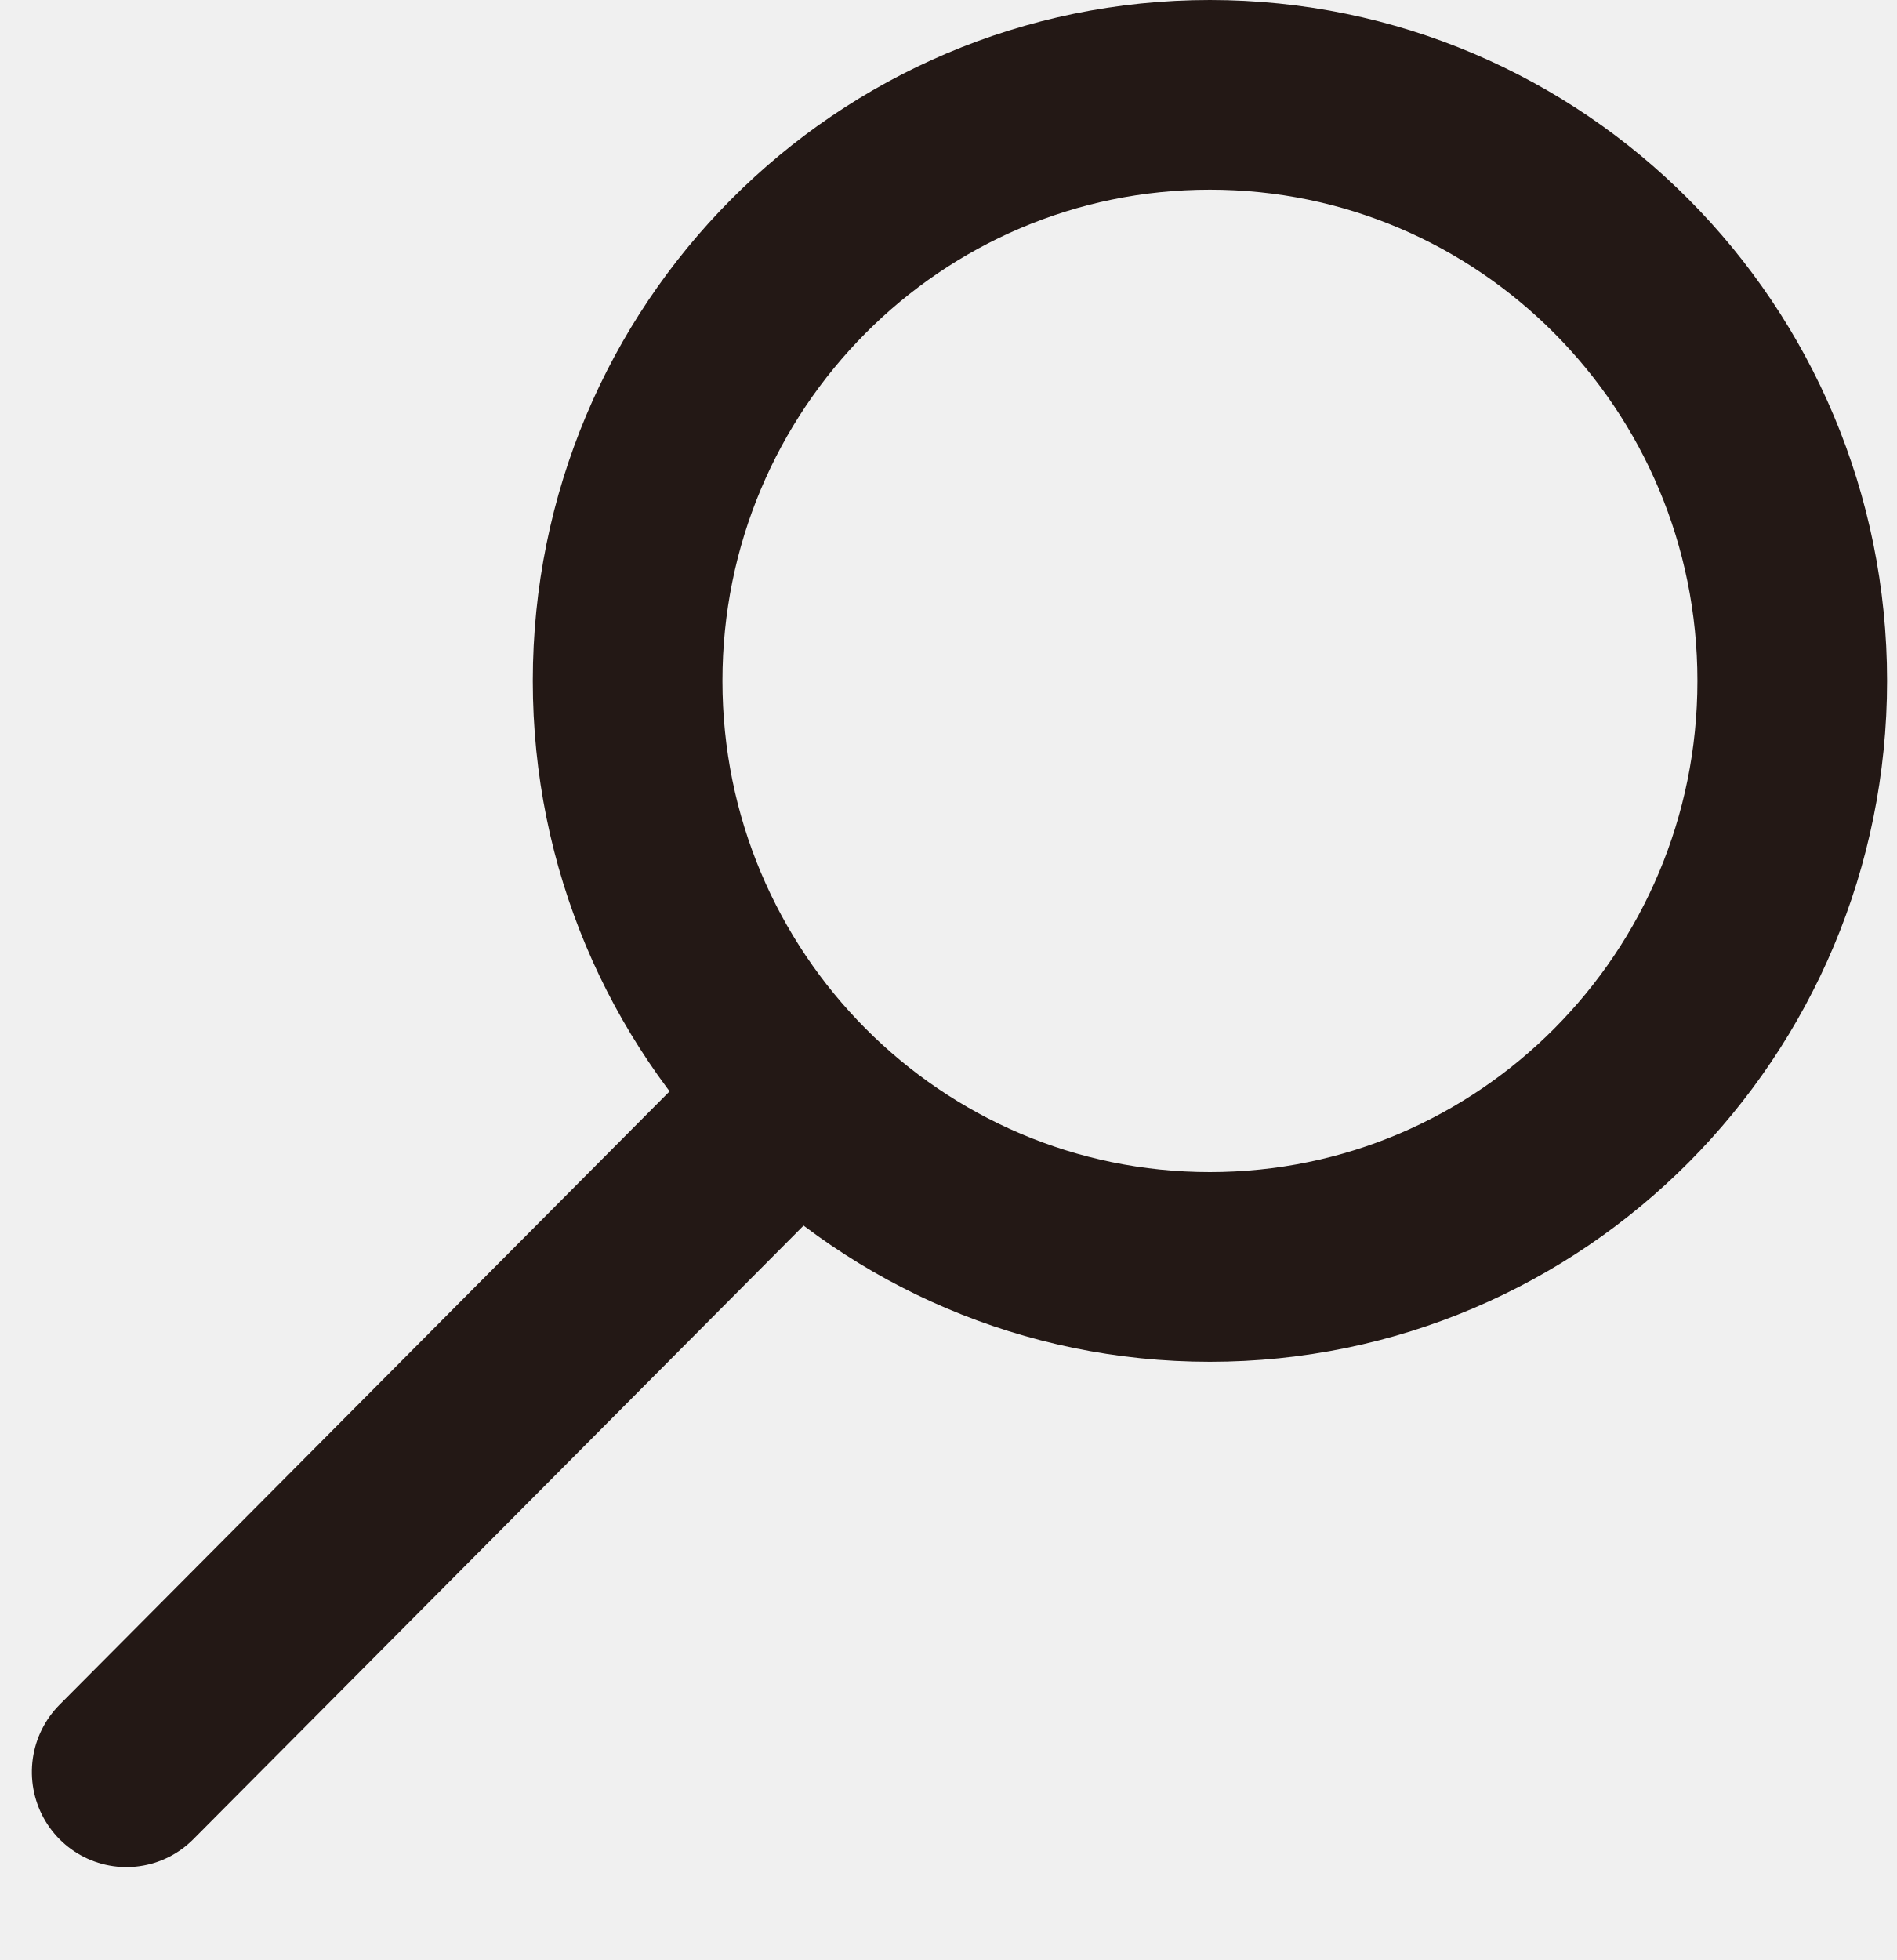
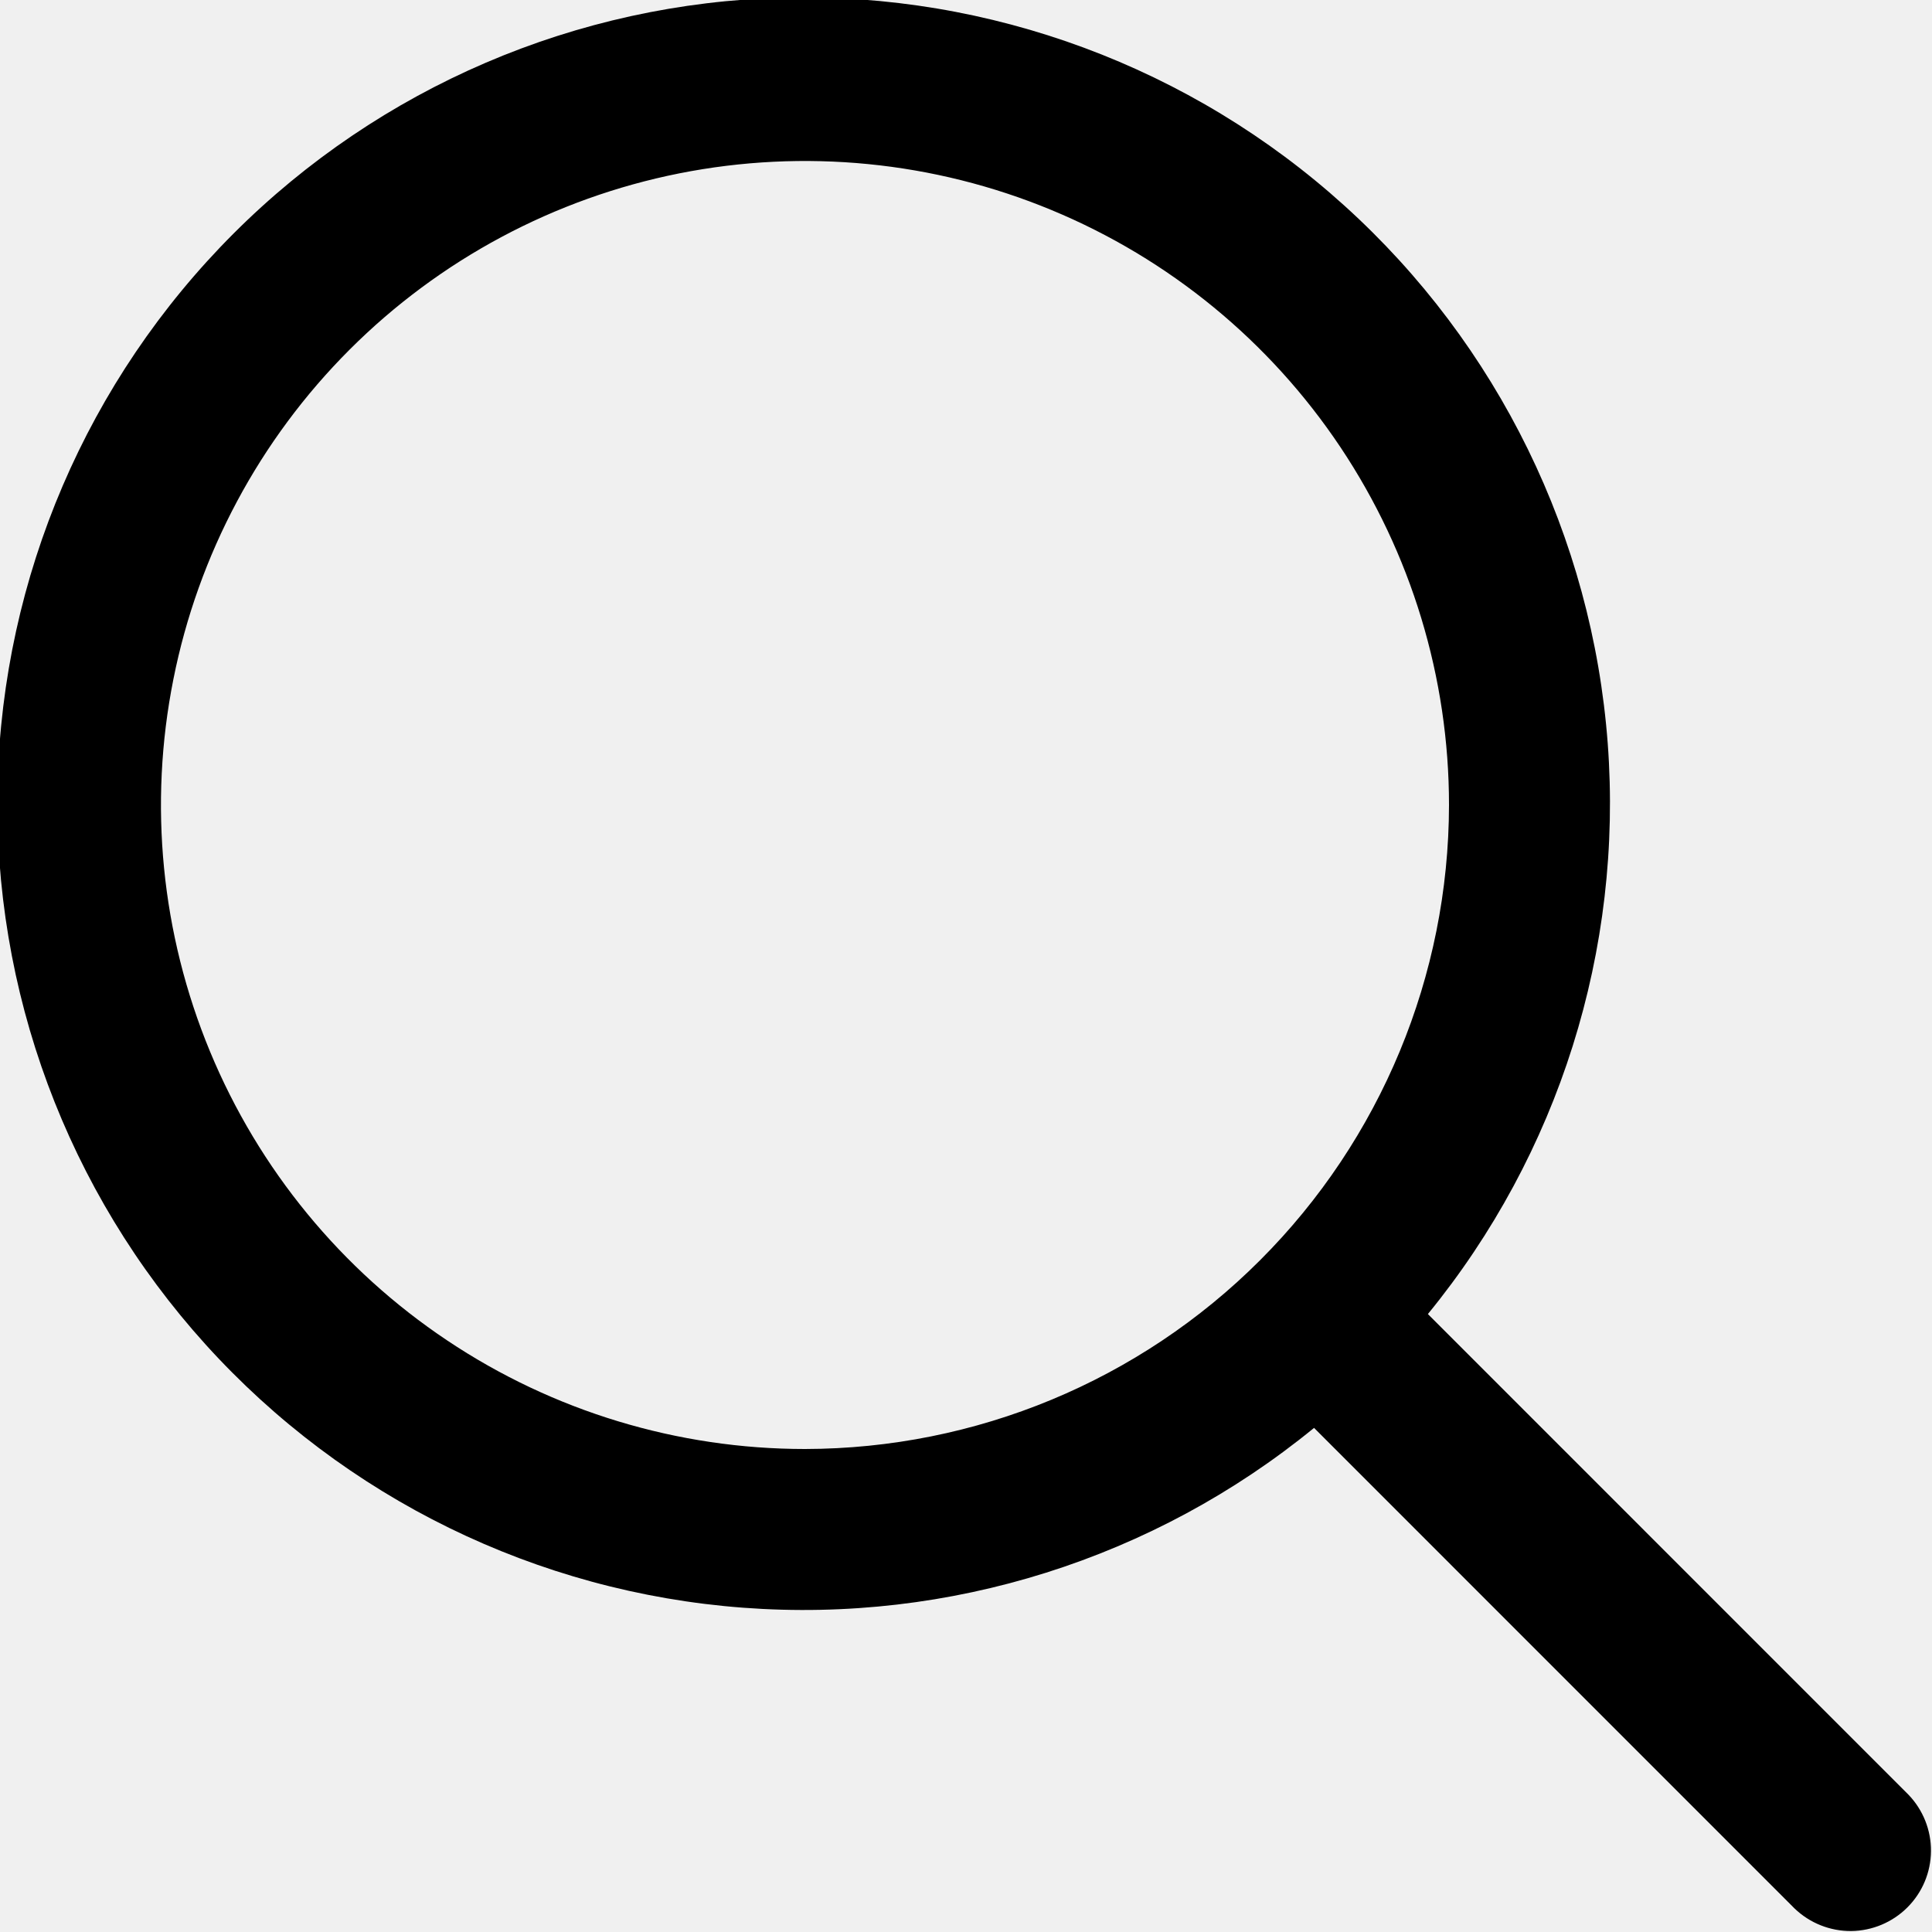
- <svg xmlns="http://www.w3.org/2000/svg" width="30" height="31" viewBox="0 0 30 31" fill="none">
-   <path d="M28.351 10.769C28.351 15.896 24.219 20.038 19.139 20.038C14.059 20.038 9.928 15.896 9.928 10.769C9.928 5.642 14.059 1.5 19.139 1.5C24.219 1.5 28.351 5.642 28.351 10.769Z" stroke="#231815" stroke-width="3" />
-   <line x1="1.5" y1="-1.5" x2="15.208" y2="-1.5" transform="matrix(0.705203 -0.709005 0.705203 0.709005 2 30.1533)" stroke="#231815" stroke-width="3" stroke-linecap="round" />
+ <svg xmlns="http://www.w3.org/2000/svg" width="26" height="26" viewBox="0 0 26 26" fill="none">
+   <g clip-path="url(#clip0_213_146)">
+     <path d="M25.682 24.151L19.216 17.684C20.978 15.529 21.844 12.779 21.636 10.003C21.427 7.227 20.16 4.637 18.095 2.77C16.031 0.902 13.327 -0.101 10.544 -0.031C7.761 0.038 5.111 1.175 3.143 3.143C1.174 5.112 0.038 7.762 -0.032 10.545C-0.101 13.328 0.901 16.031 2.769 18.096C4.637 20.16 7.226 21.428 10.002 21.636C12.779 21.845 15.529 20.978 17.684 19.216L24.15 25.683C24.355 25.88 24.628 25.989 24.912 25.987C25.196 25.984 25.468 25.87 25.669 25.669C25.87 25.468 25.984 25.197 25.986 24.913C25.989 24.629 25.879 24.355 25.682 24.151ZM10.833 19.5C9.119 19.5 7.443 18.992 6.018 18.039C4.593 17.087 3.482 15.734 2.826 14.15C2.17 12.566 1.998 10.824 2.333 9.143C2.667 7.461 3.493 5.917 4.705 4.705C5.917 3.493 7.461 2.668 9.142 2.333C10.823 1.999 12.566 2.17 14.149 2.826C15.733 3.482 17.087 4.593 18.039 6.018C18.991 7.444 19.5 9.119 19.5 10.833C19.497 13.131 18.583 15.334 16.958 16.959C15.334 18.584 13.131 19.497 10.833 19.5Z" fill="black" />
+   </g>
+   <defs>
+     <clipPath id="clip0_213_146">
+       <rect width="26" height="26" fill="white" />
+     </clipPath>
+   </defs>
</svg>
